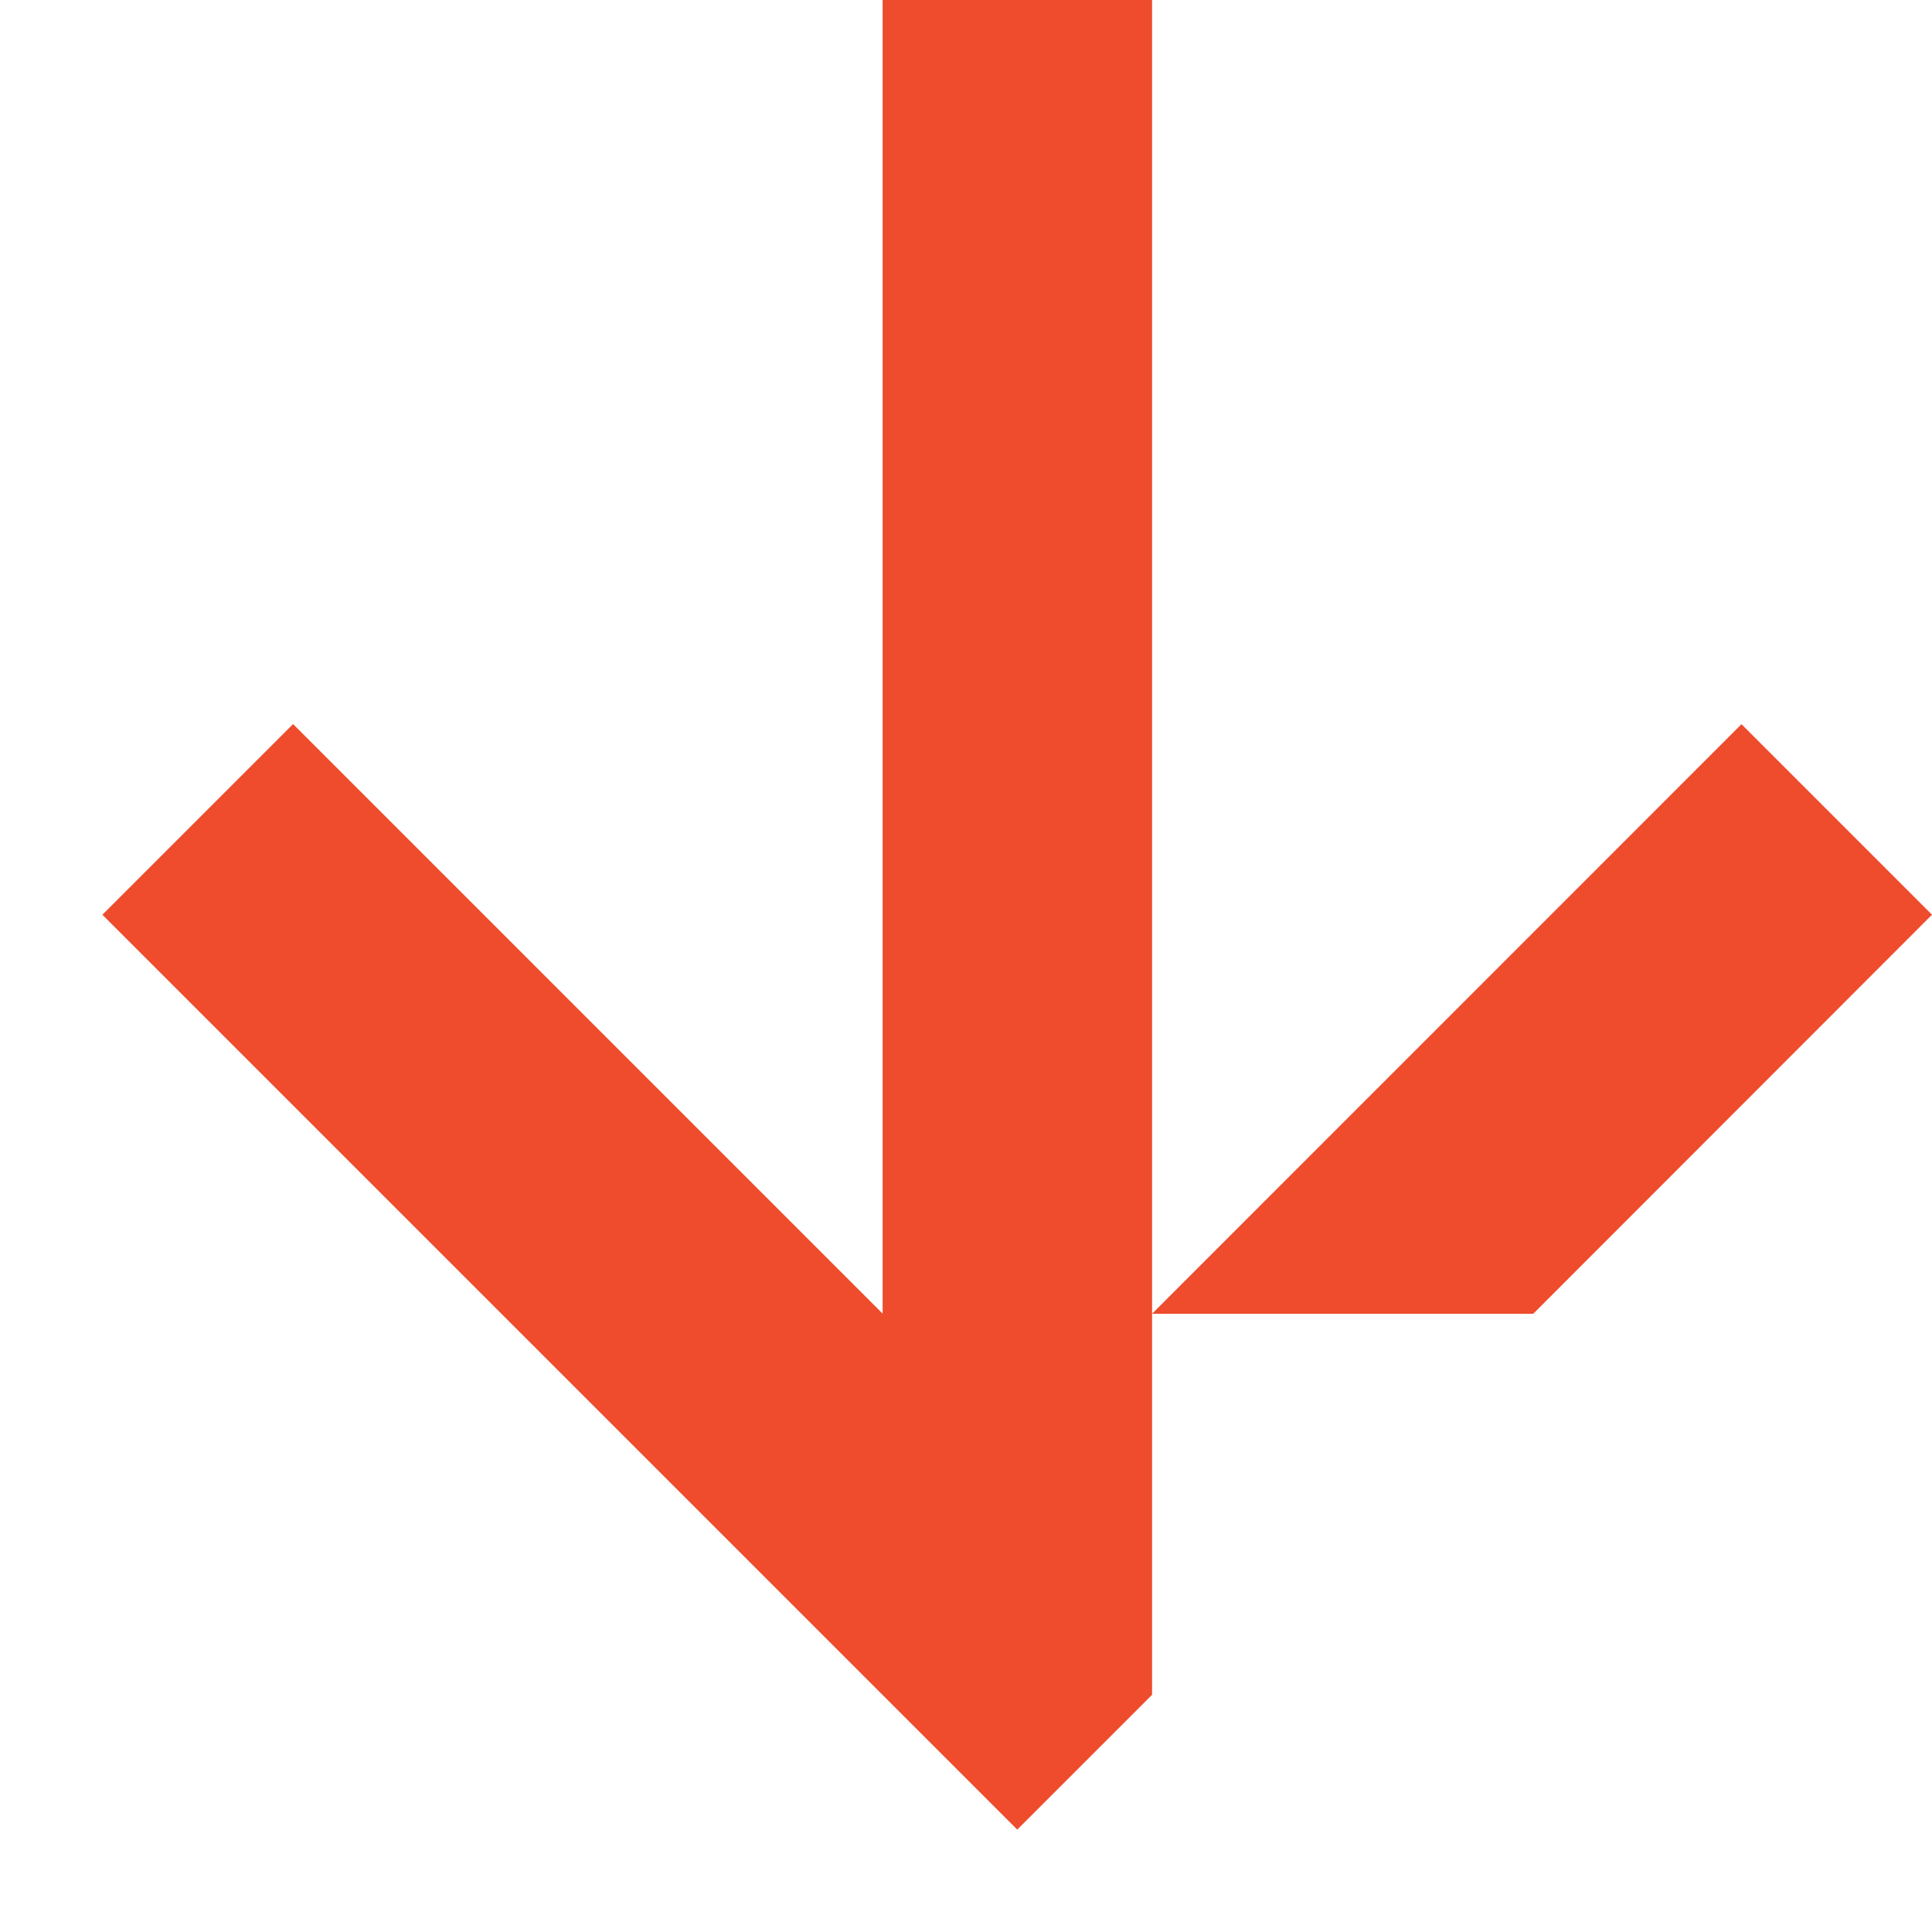
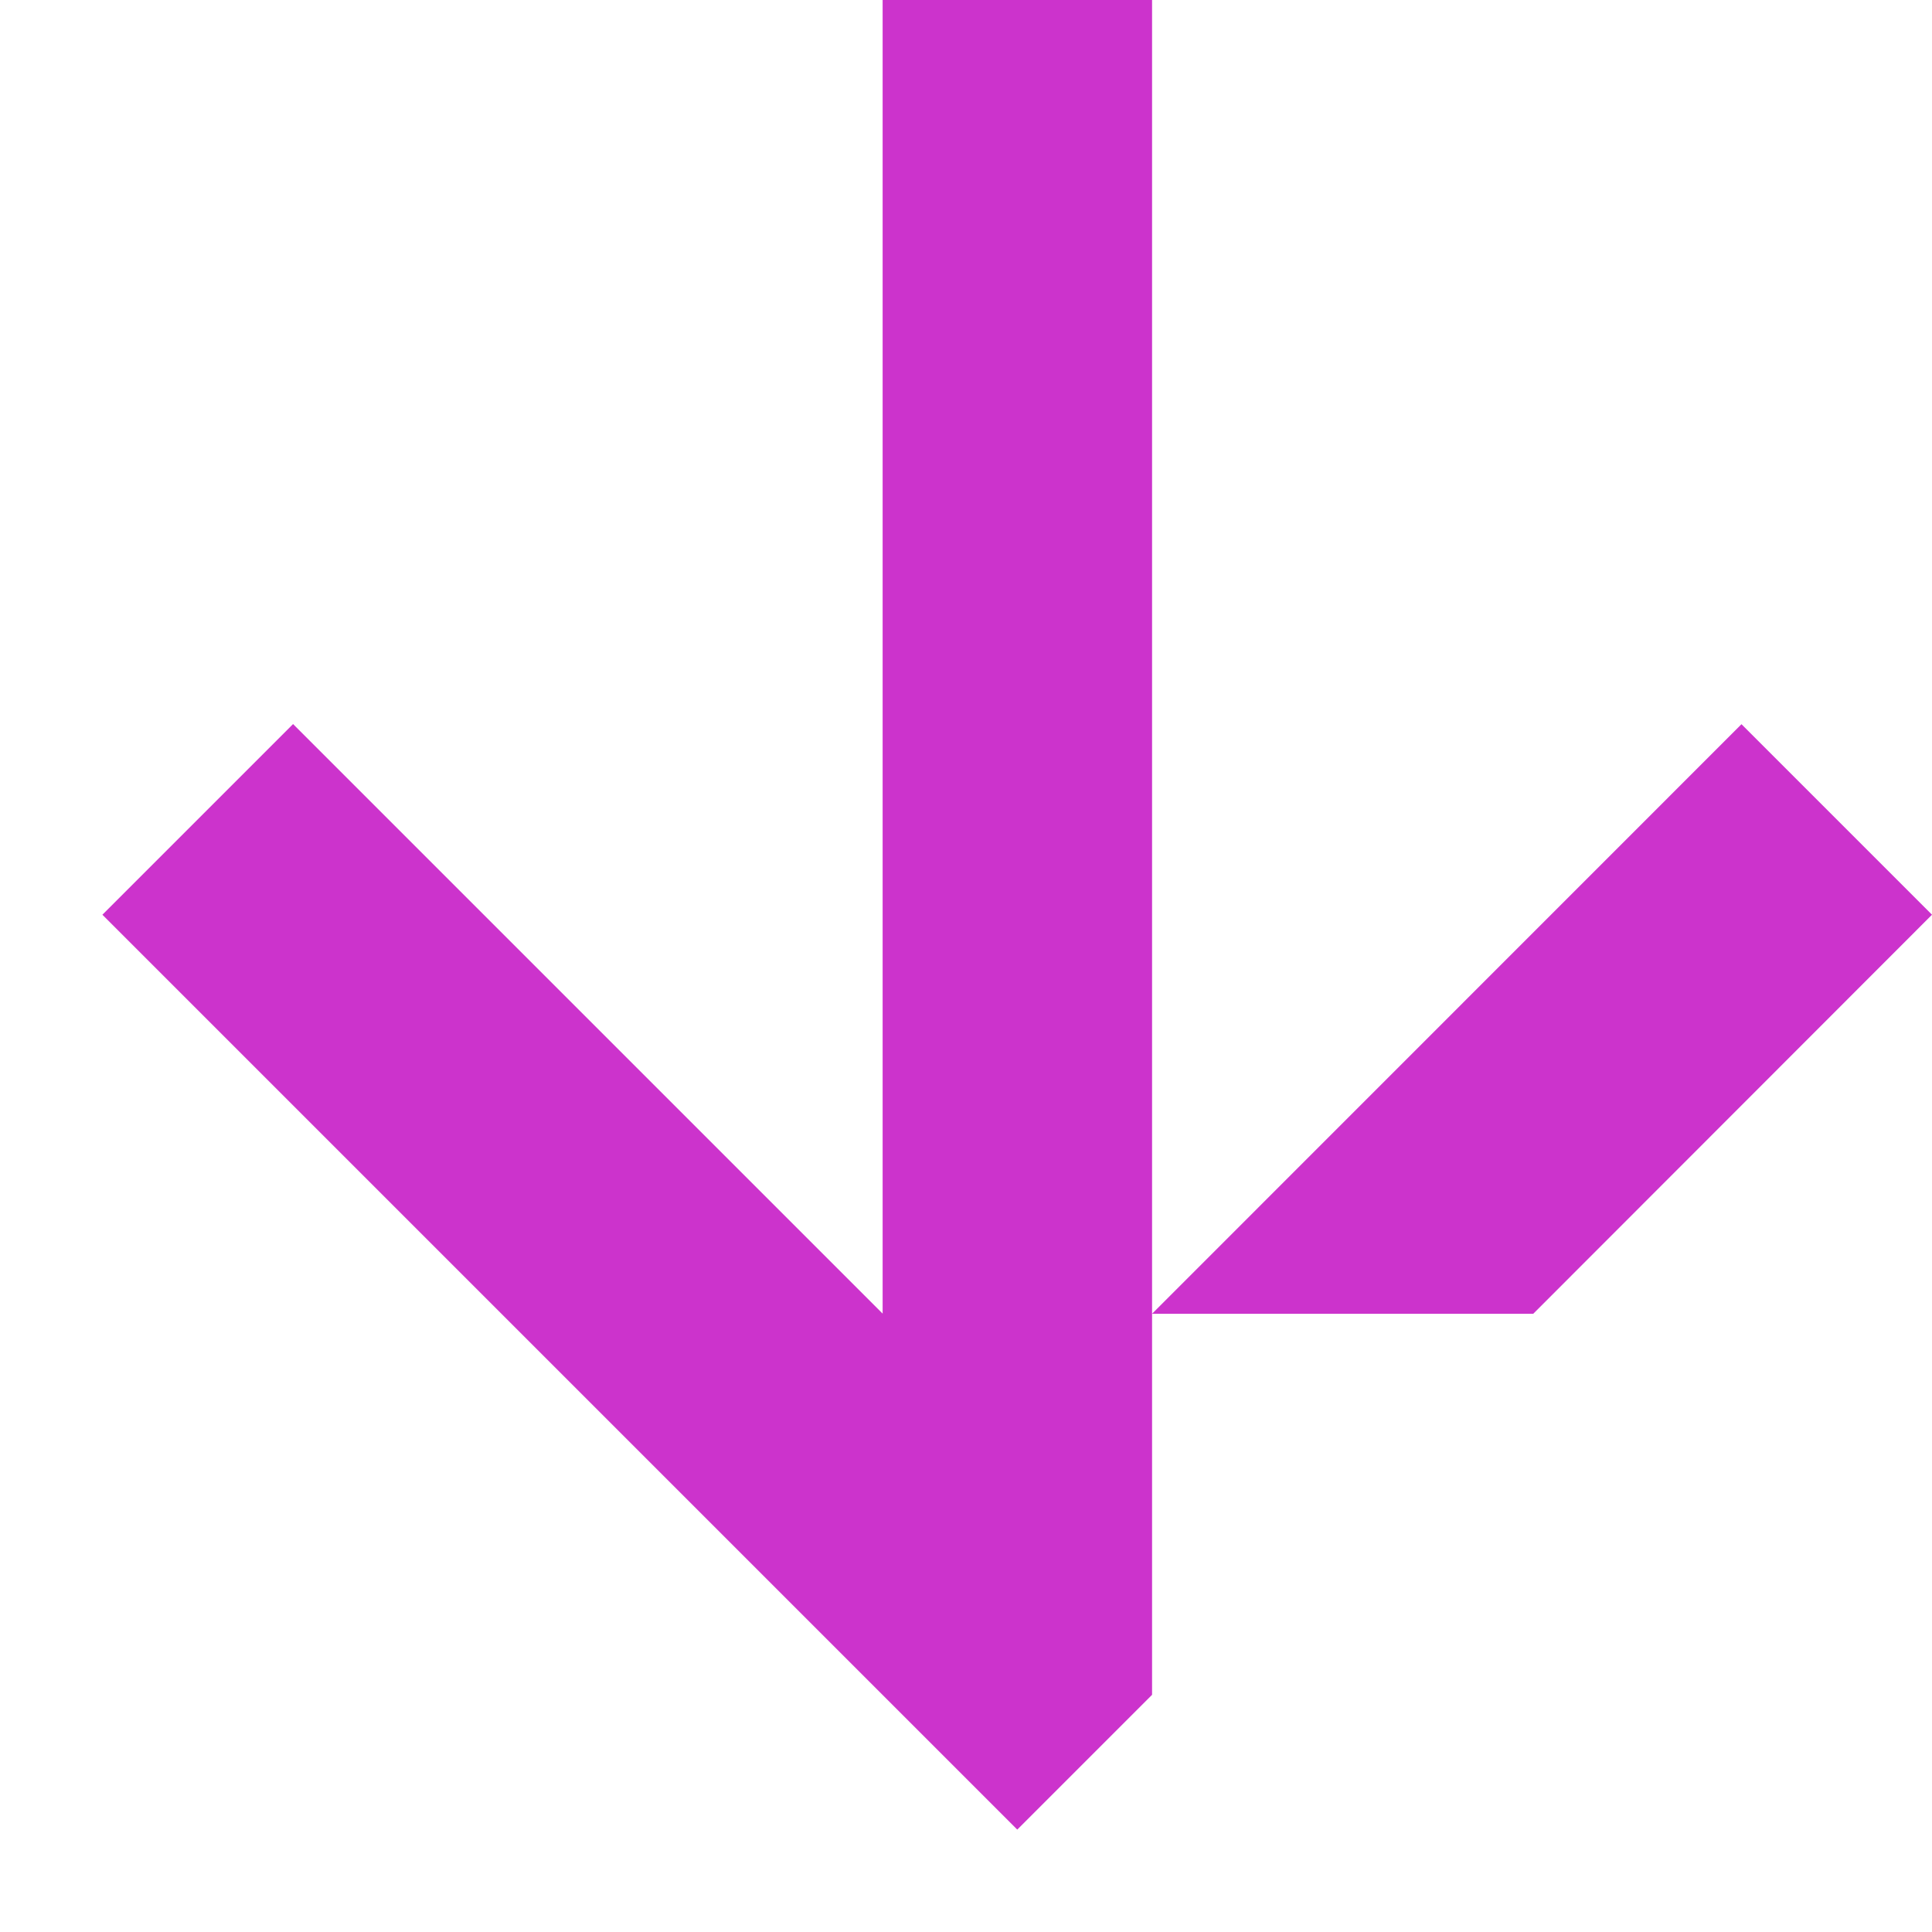
<svg xmlns="http://www.w3.org/2000/svg" width="13px" height="13px" viewBox="0 0 13 13" version="1.1">
  <defs />
  <g id="desktop" stroke="none" stroke-width="1" fill="none" fill-rule="evenodd">
-     <g id="Sphinx_Elements" transform="translate(-119, -5164)" fill="#EE4C2C">
+     <g id="Sphinx_Elements" transform="translate(-119, -5164)" fill="#cc33cc">
      <g id="Main-Copy-6" transform="translate(98, 4927)">
        <g id="Group-6" transform="translate(2, 220)">
          <g id="Group-5" transform="translate(25.5, 23.5) rotate(90) translate(-25.5, -23.5) translate(19, 17)">
            <polygon id="Fill-1" points="4.873 1.282 8.84 5.248 8.84 2.683 6.155 0" />
            <polygon id="Fill-2" points="8.839 5.248 0 5.248 0 7.061 8.839 7.061 4.872 11.028 6.155 12.311 12.311 6.155 11.404 5.248" />
          </g>
        </g>
      </g>
    </g>
  </g>
</svg>
